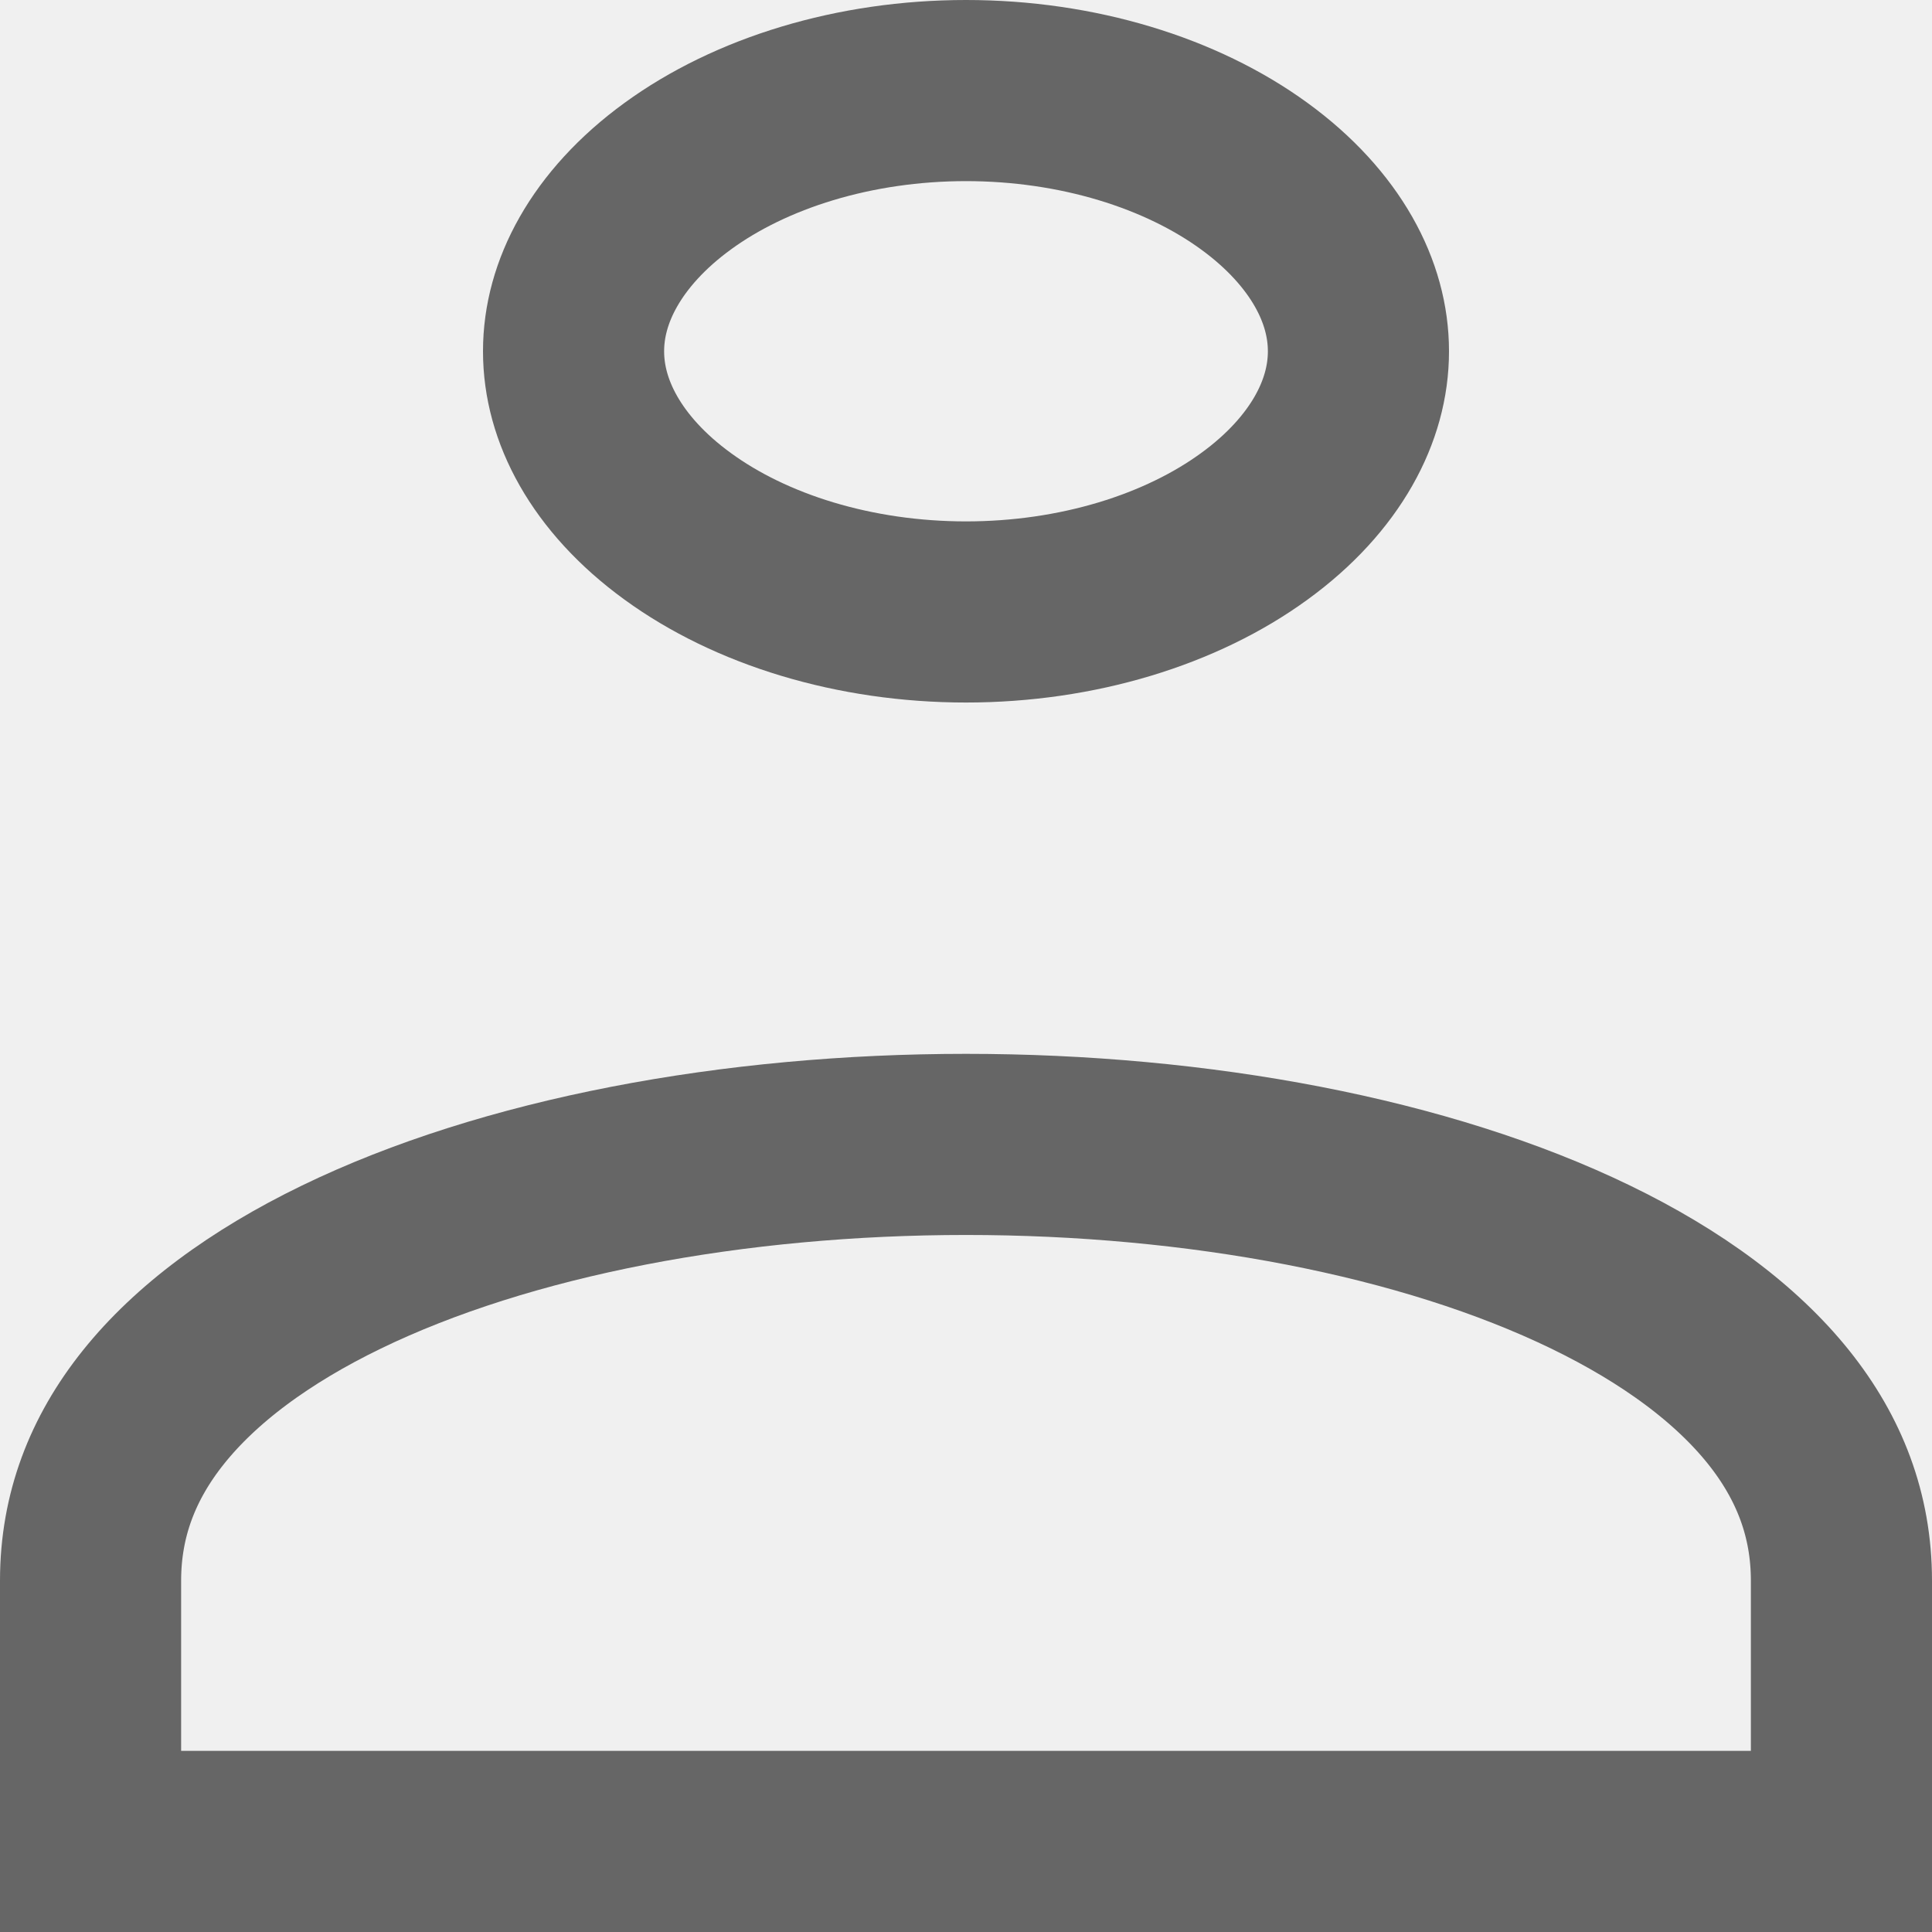
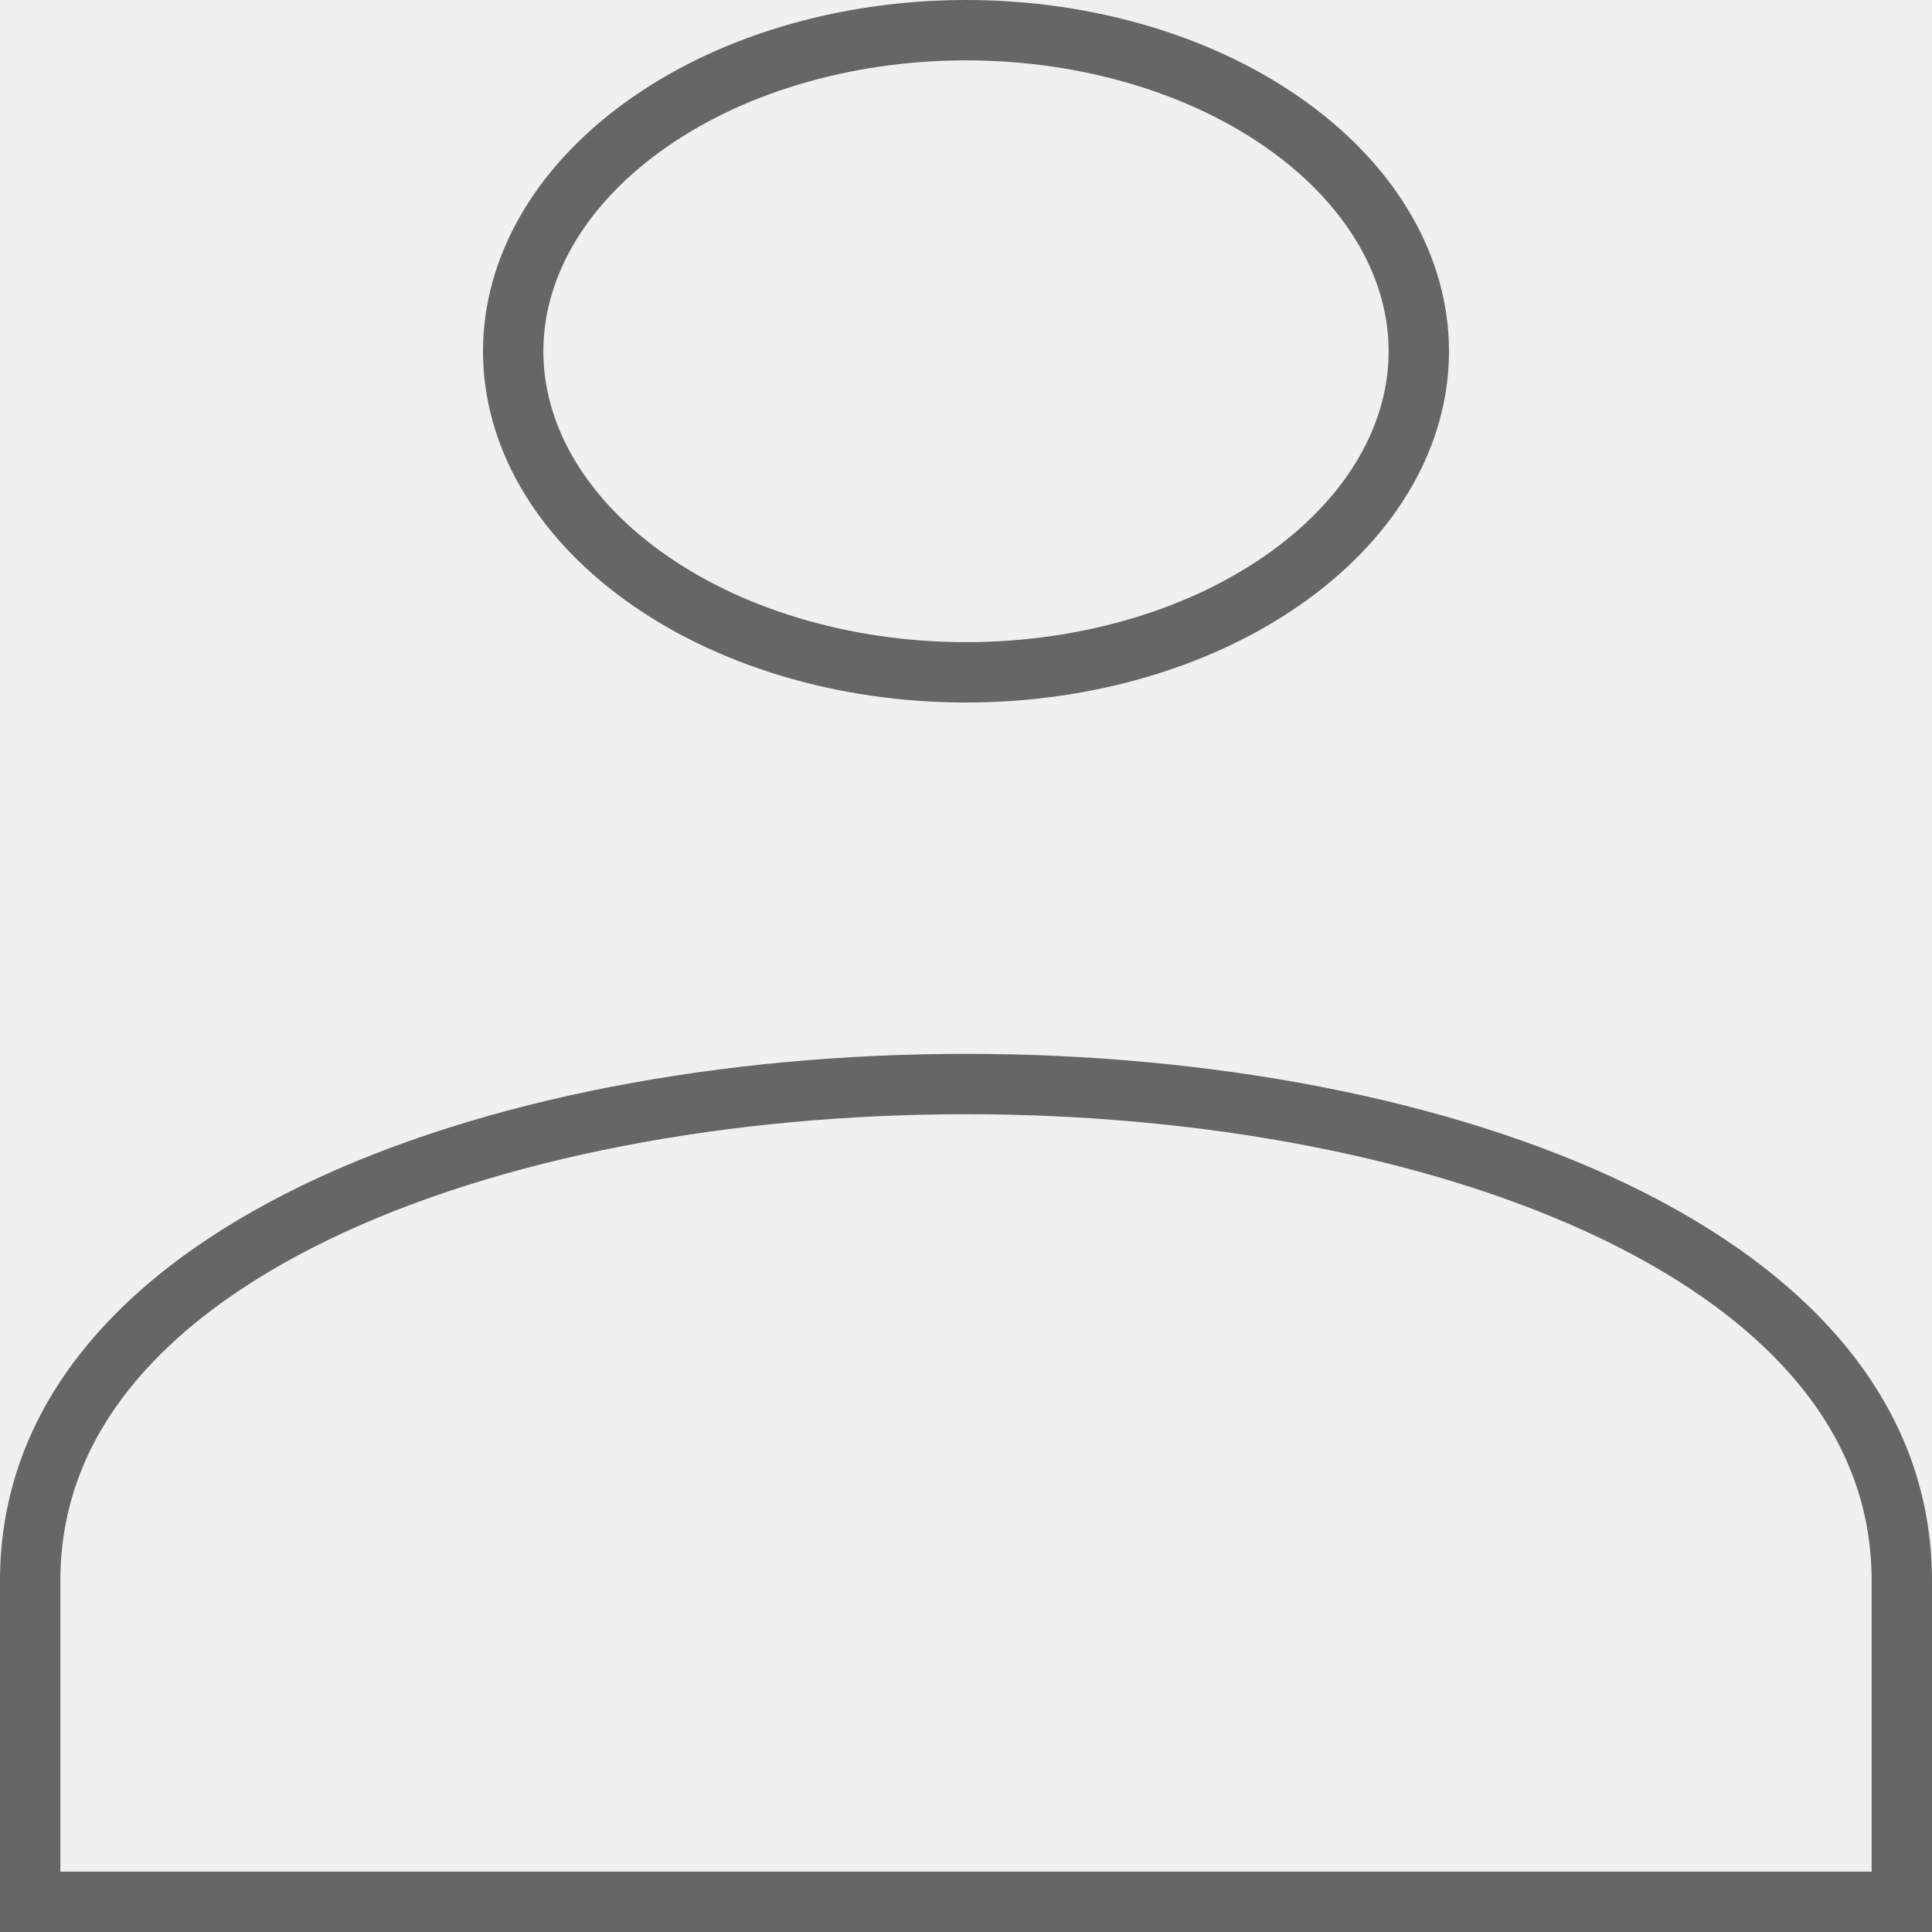
<svg xmlns="http://www.w3.org/2000/svg" width="16" height="16" viewBox="0 0 16 16" fill="none">
  <mask id="stroke0_242_700" fill="white">
    <path d="M10.828 0.852C11.579 1.398 12 2.138 12 2.909C12 3.681 11.579 4.421 10.828 4.966C10.078 5.512 9.061 5.818 8 5.818C6.939 5.818 5.922 5.512 5.172 4.966C4.421 4.421 4 3.681 4 2.909C4 2.138 4.421 1.398 5.172 0.852C5.922 0.306 6.939 0 8 0C9.061 0 10.078 0.306 10.828 0.852Z" />
    <path d="M0 13.091V16H16V13.091C16 7.273 0 7.273 0 13.091Z" />
  </mask>
-   <path d="M12 2.909C12 2.138 11.579 1.398 10.828 0.852C10.078 0.306 9.061 0 8 0C6.939 0 5.922 0.306 5.172 0.852C4.421 1.398 4 2.138 4 2.909C4 3.681 4.421 4.421 5.172 4.966C5.922 5.512 6.939 5.818 8 5.818C9.061 5.818 10.078 5.512 10.828 4.966C11.579 4.421 12 3.681 12 2.909ZM0 16V13.091C0 7.273 16 7.273 16 13.091V16H0Z" stroke-width="3" stroke="#666666" mask="url(#stroke0_242_700)" />
+   <path d="M12 2.909C12 2.138 11.579 1.398 10.828 0.852C10.078 0.306 9.061 0 8 0C6.939 0 5.922 0.306 5.172 0.852C4.421 1.398 4 2.138 4 2.909C4 3.681 4.421 4.421 5.172 4.966C5.922 5.512 6.939 5.818 8 5.818C9.061 5.818 10.078 5.512 10.828 4.966C11.579 4.421 12 3.681 12 2.909ZM0 16V13.091C0 7.273 16 7.273 16 13.091V16H0Z" strokeWidth="3" stroke="#666666" mask="url(#stroke0_242_700)" />
</svg>
